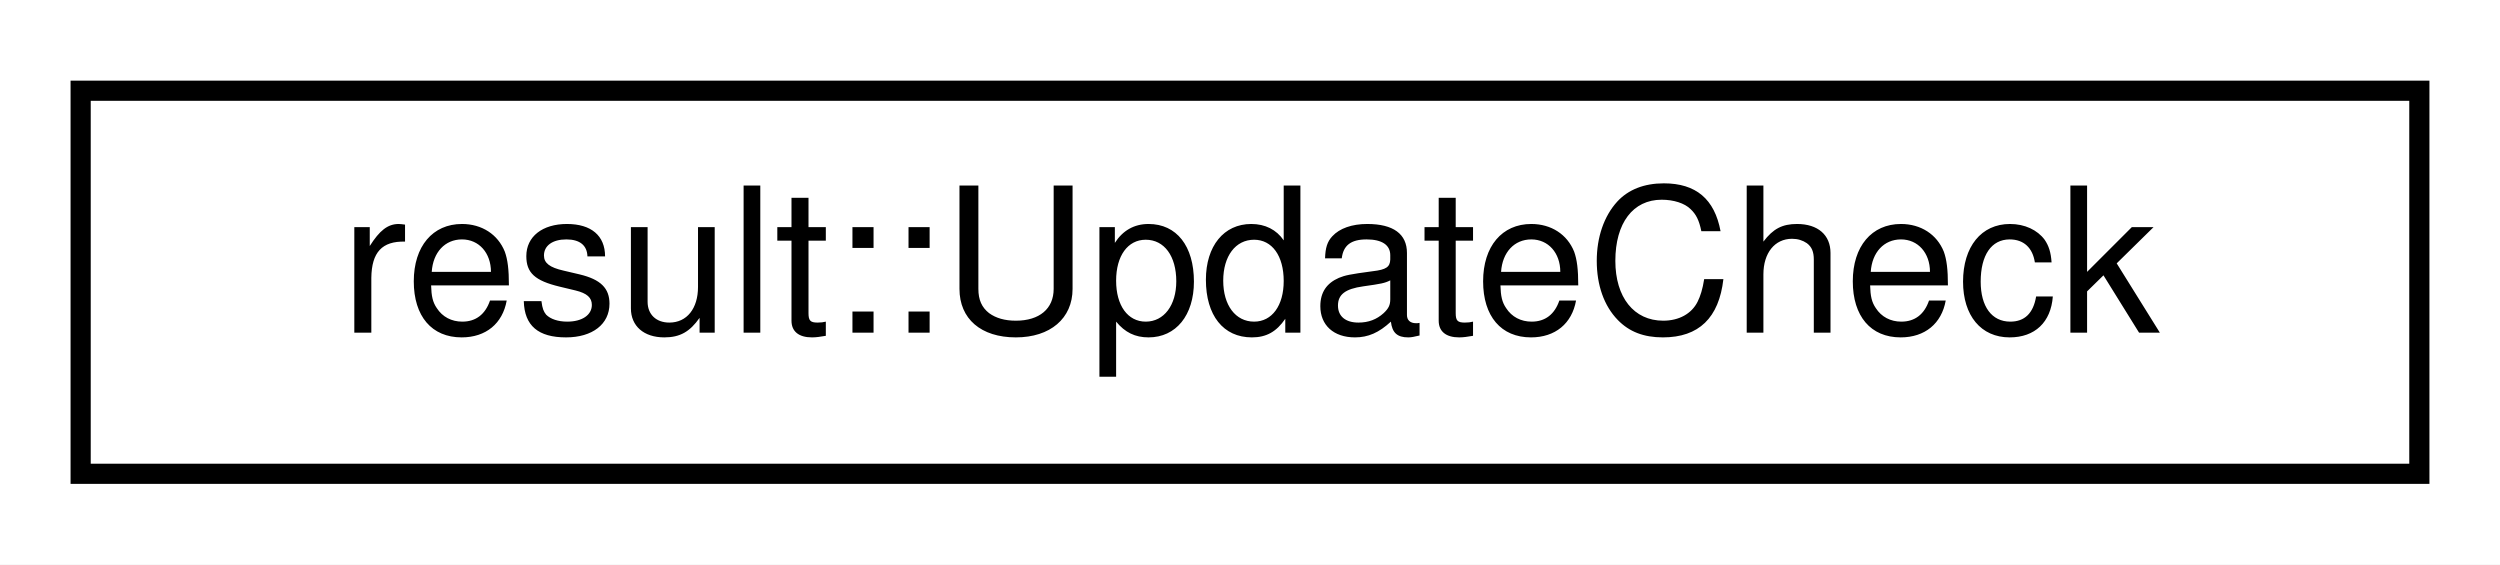
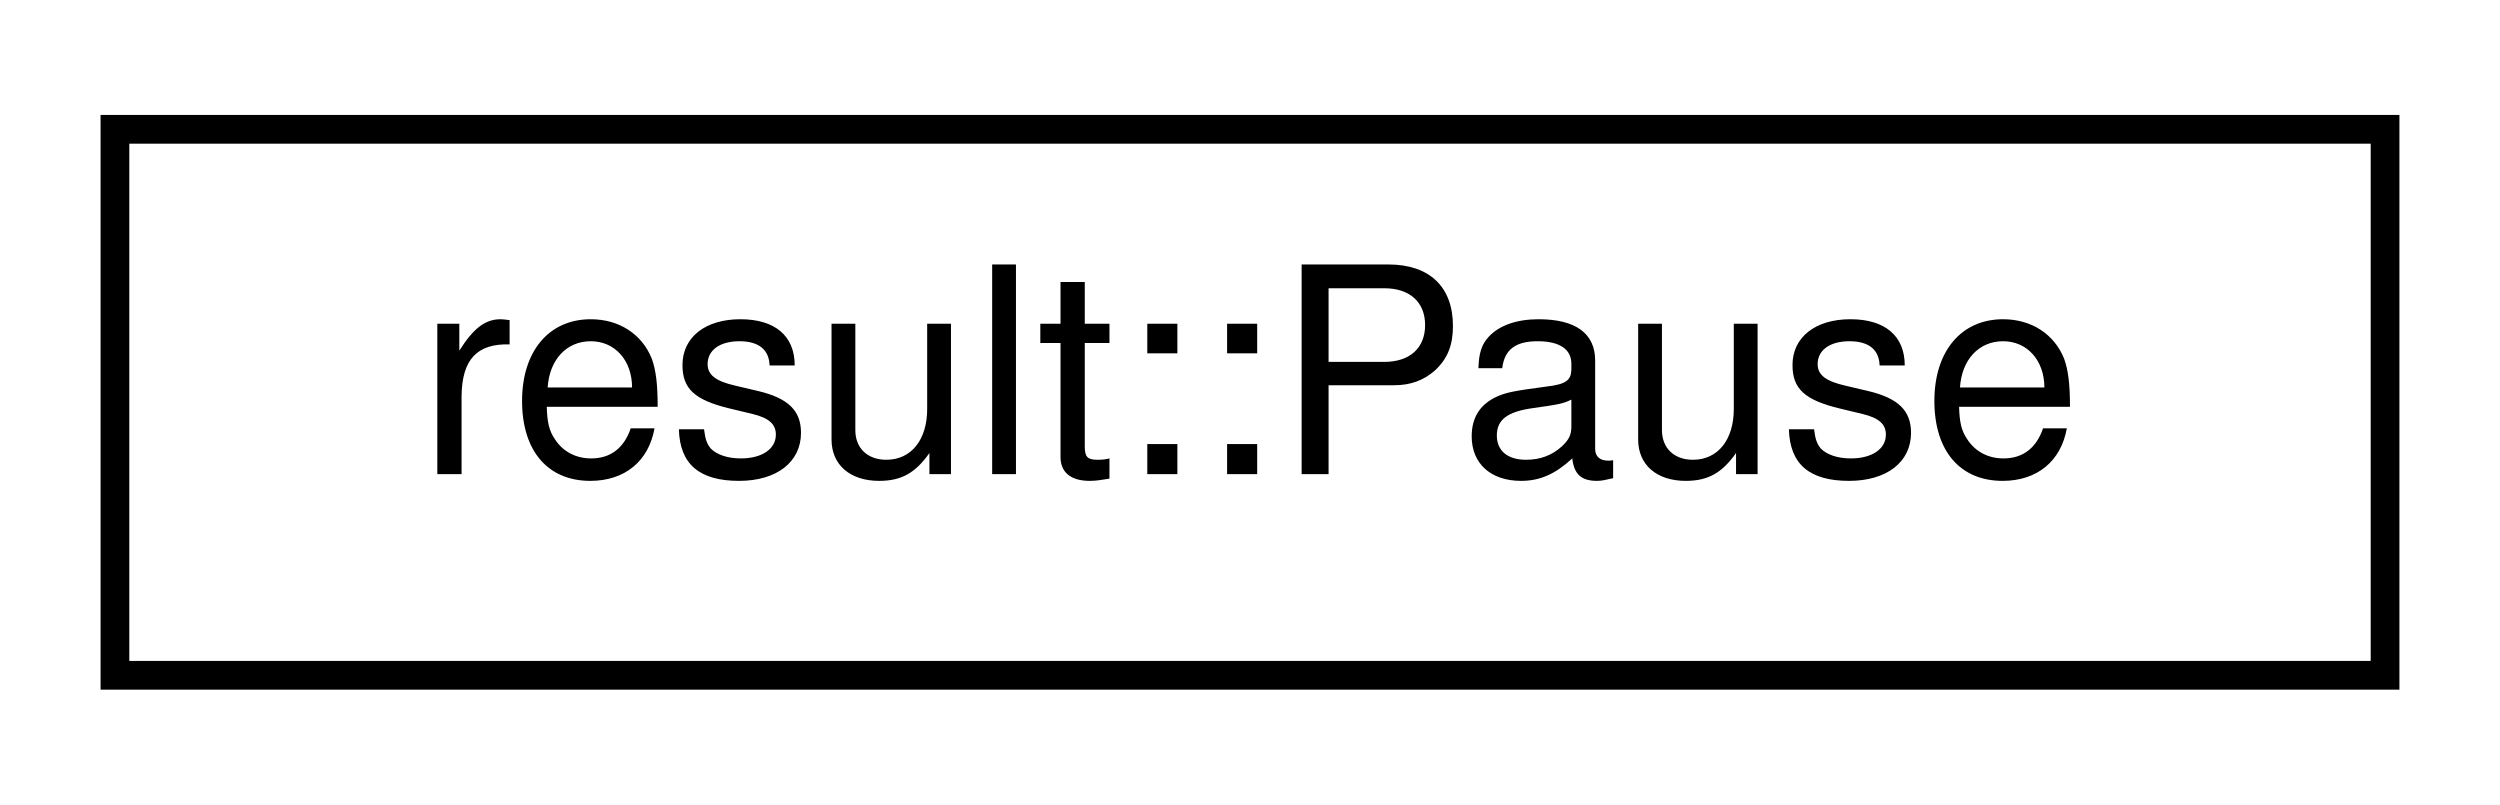
- <svg xmlns="http://www.w3.org/2000/svg" xmlns:xlink="http://www.w3.org/1999/xlink" width="124pt" height="28pt" viewBox="0.00 0.00 124.00 28.00">
+ <svg xmlns="http://www.w3.org/2000/svg" xmlns:xlink="http://www.w3.org/1999/xlink" width="87pt" height="28pt" viewBox="0.00 0.00 87.00 28.00">
  <g id="graph0" class="graph" transform="scale(1 1) rotate(0) translate(4 24)">
-     <polygon fill="white" stroke="transparent" points="-4,4 -4,-24 120,-24 120,4 -4,4" />
+     <polygon fill="white" stroke="transparent" points="-4,4 -4,-24 83,-24 83,4 -4,4" />
    <g id="node1" class="node">
      <g id="a_node1">
-         <a xlink:href="classresult_1_1_update_check.html" target="_top" xlink:title="Container for information about available updates. ">
-           <polygon fill="white" stroke="black" points="0,-0.5 0,-19.5 116,-19.5 116,-0.5 0,-0.5" />
-           <text text-anchor="middle" x="58" y="-7.5" font-family="Helvetica,sans-Serif" font-size="10.00">result::UpdateCheck</text>
+         <a xlink:href="classresult_1_1_pause.html" target="_top" xlink:title="result::Pause">
+           <polygon fill="white" stroke="black" points="0,-0.5 0,-19.5 79,-19.5 79,-0.5 0,-0.5" />
+           <text text-anchor="middle" x="39.5" y="-7.5" font-family="Helvetica,sans-Serif" font-size="10.00">result::Pause</text>
        </a>
      </g>
    </g>
  </g>
</svg>
